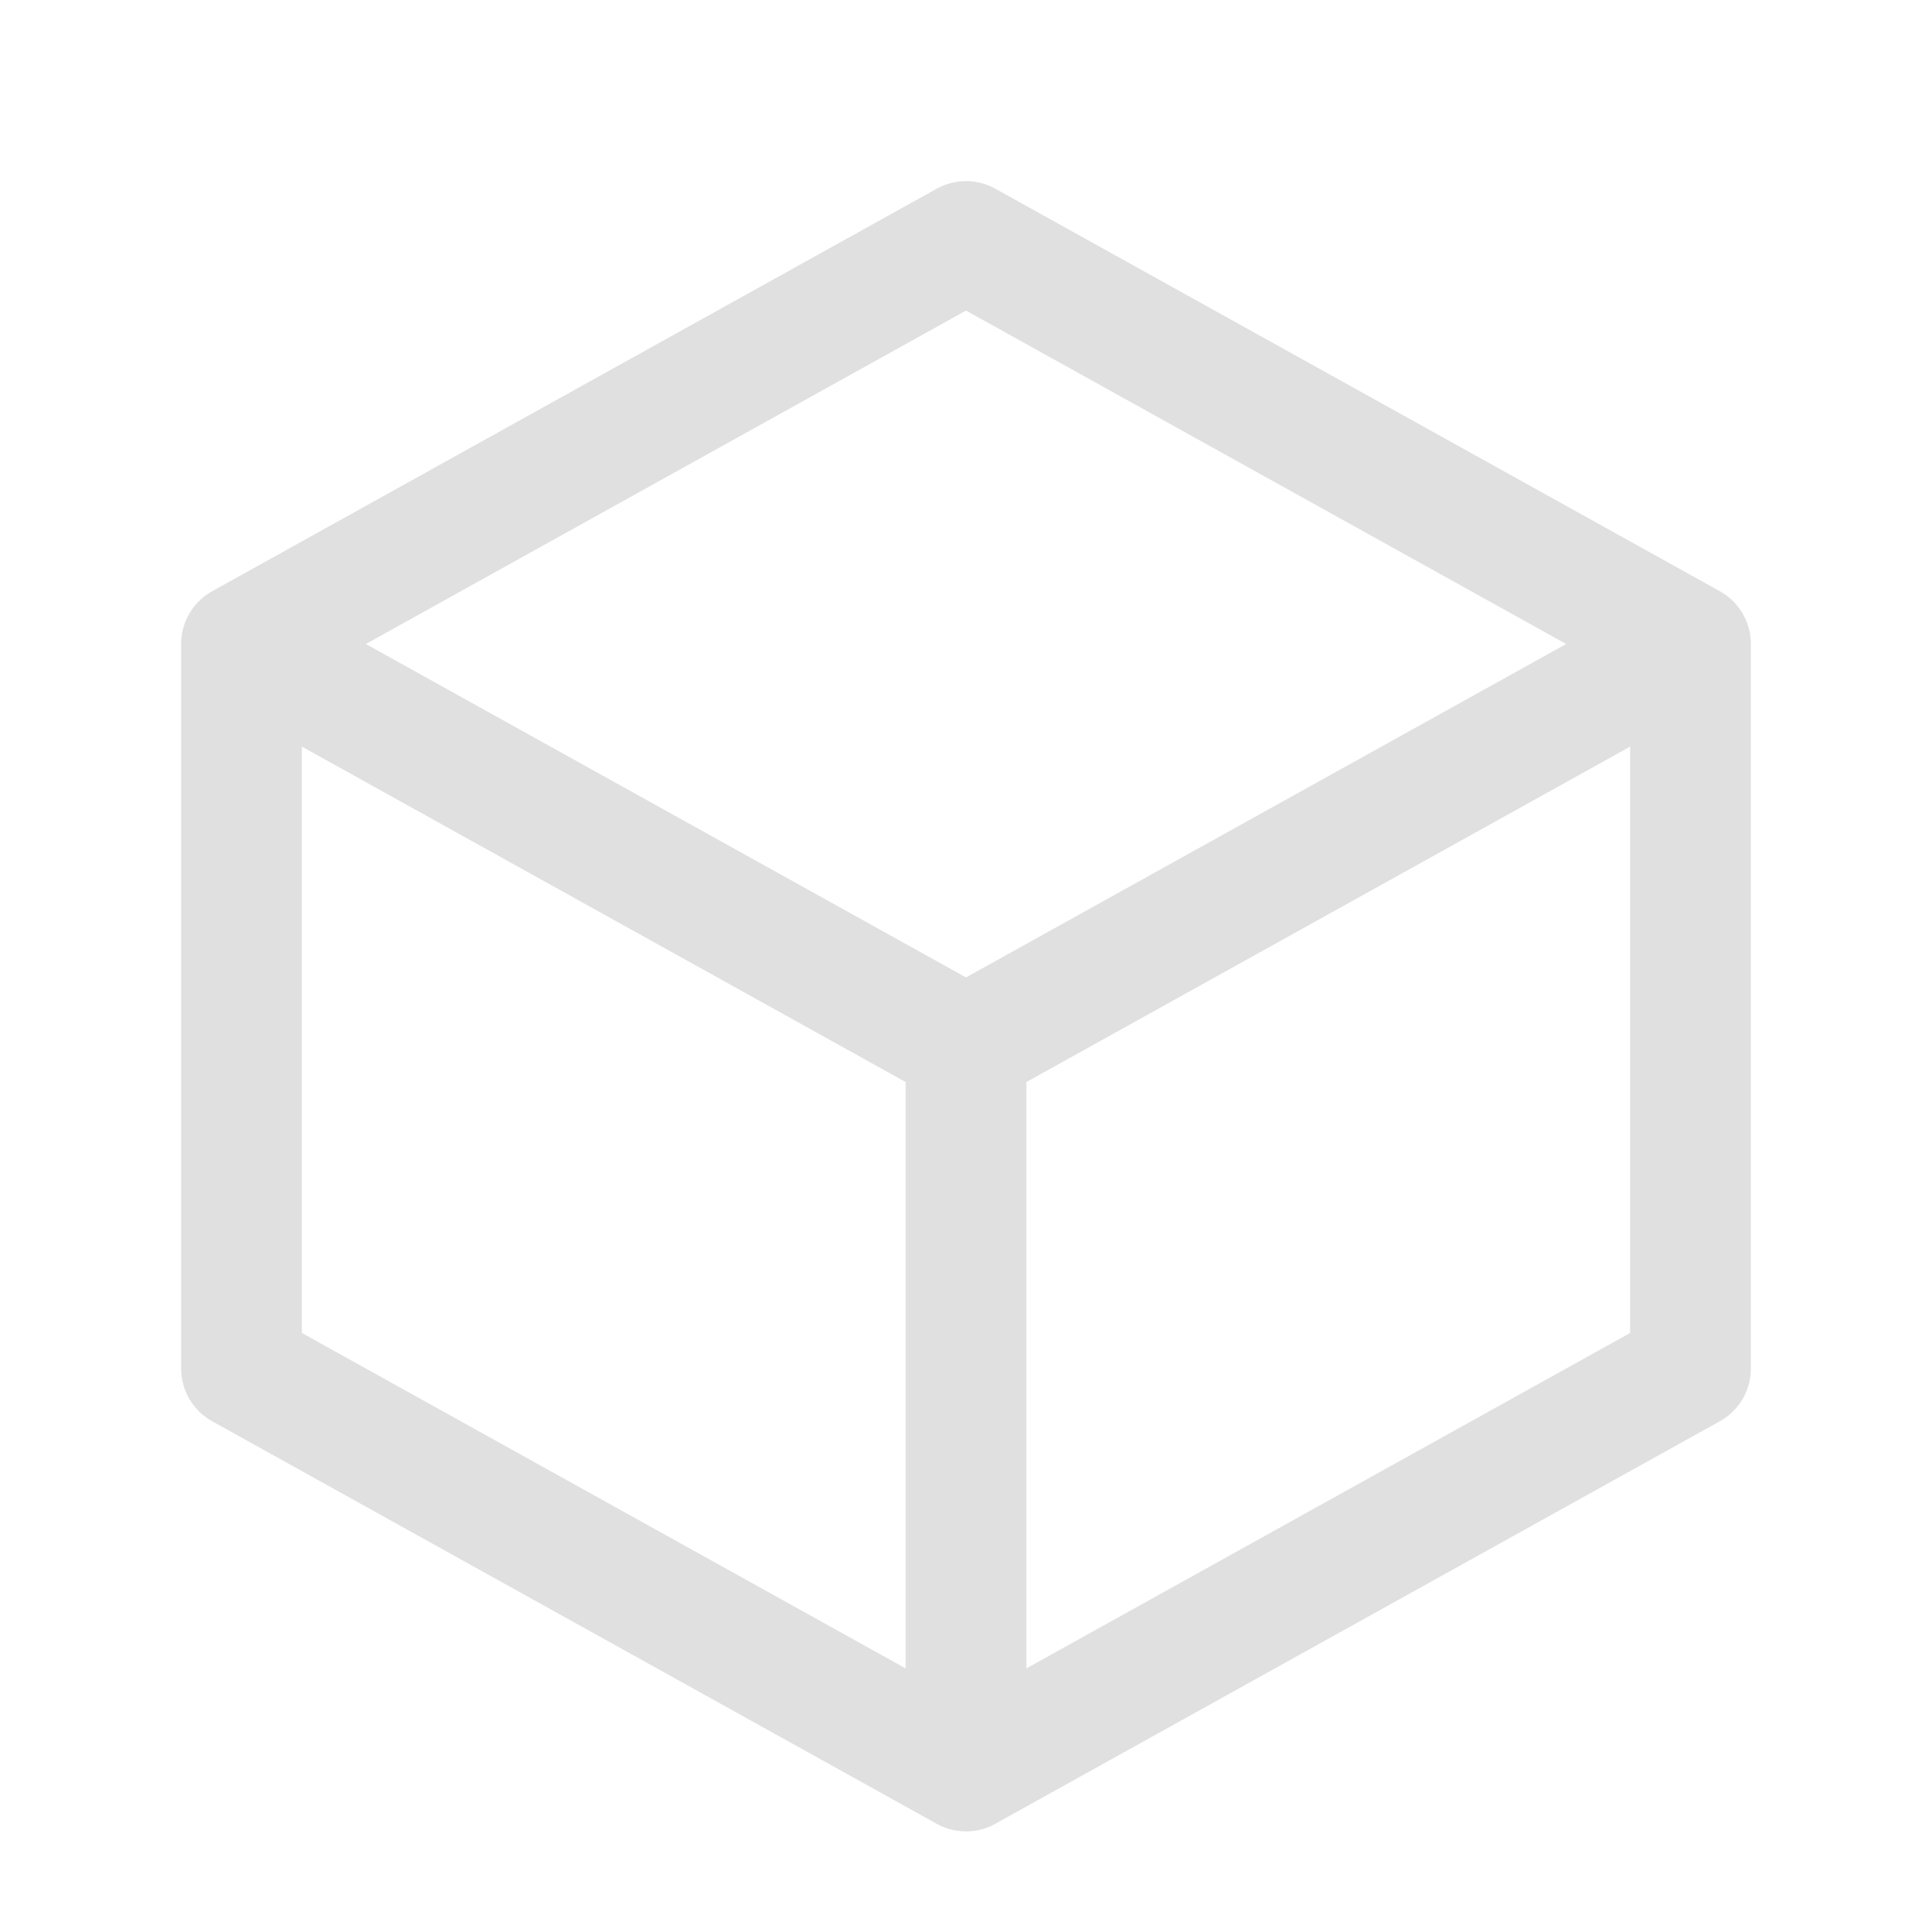
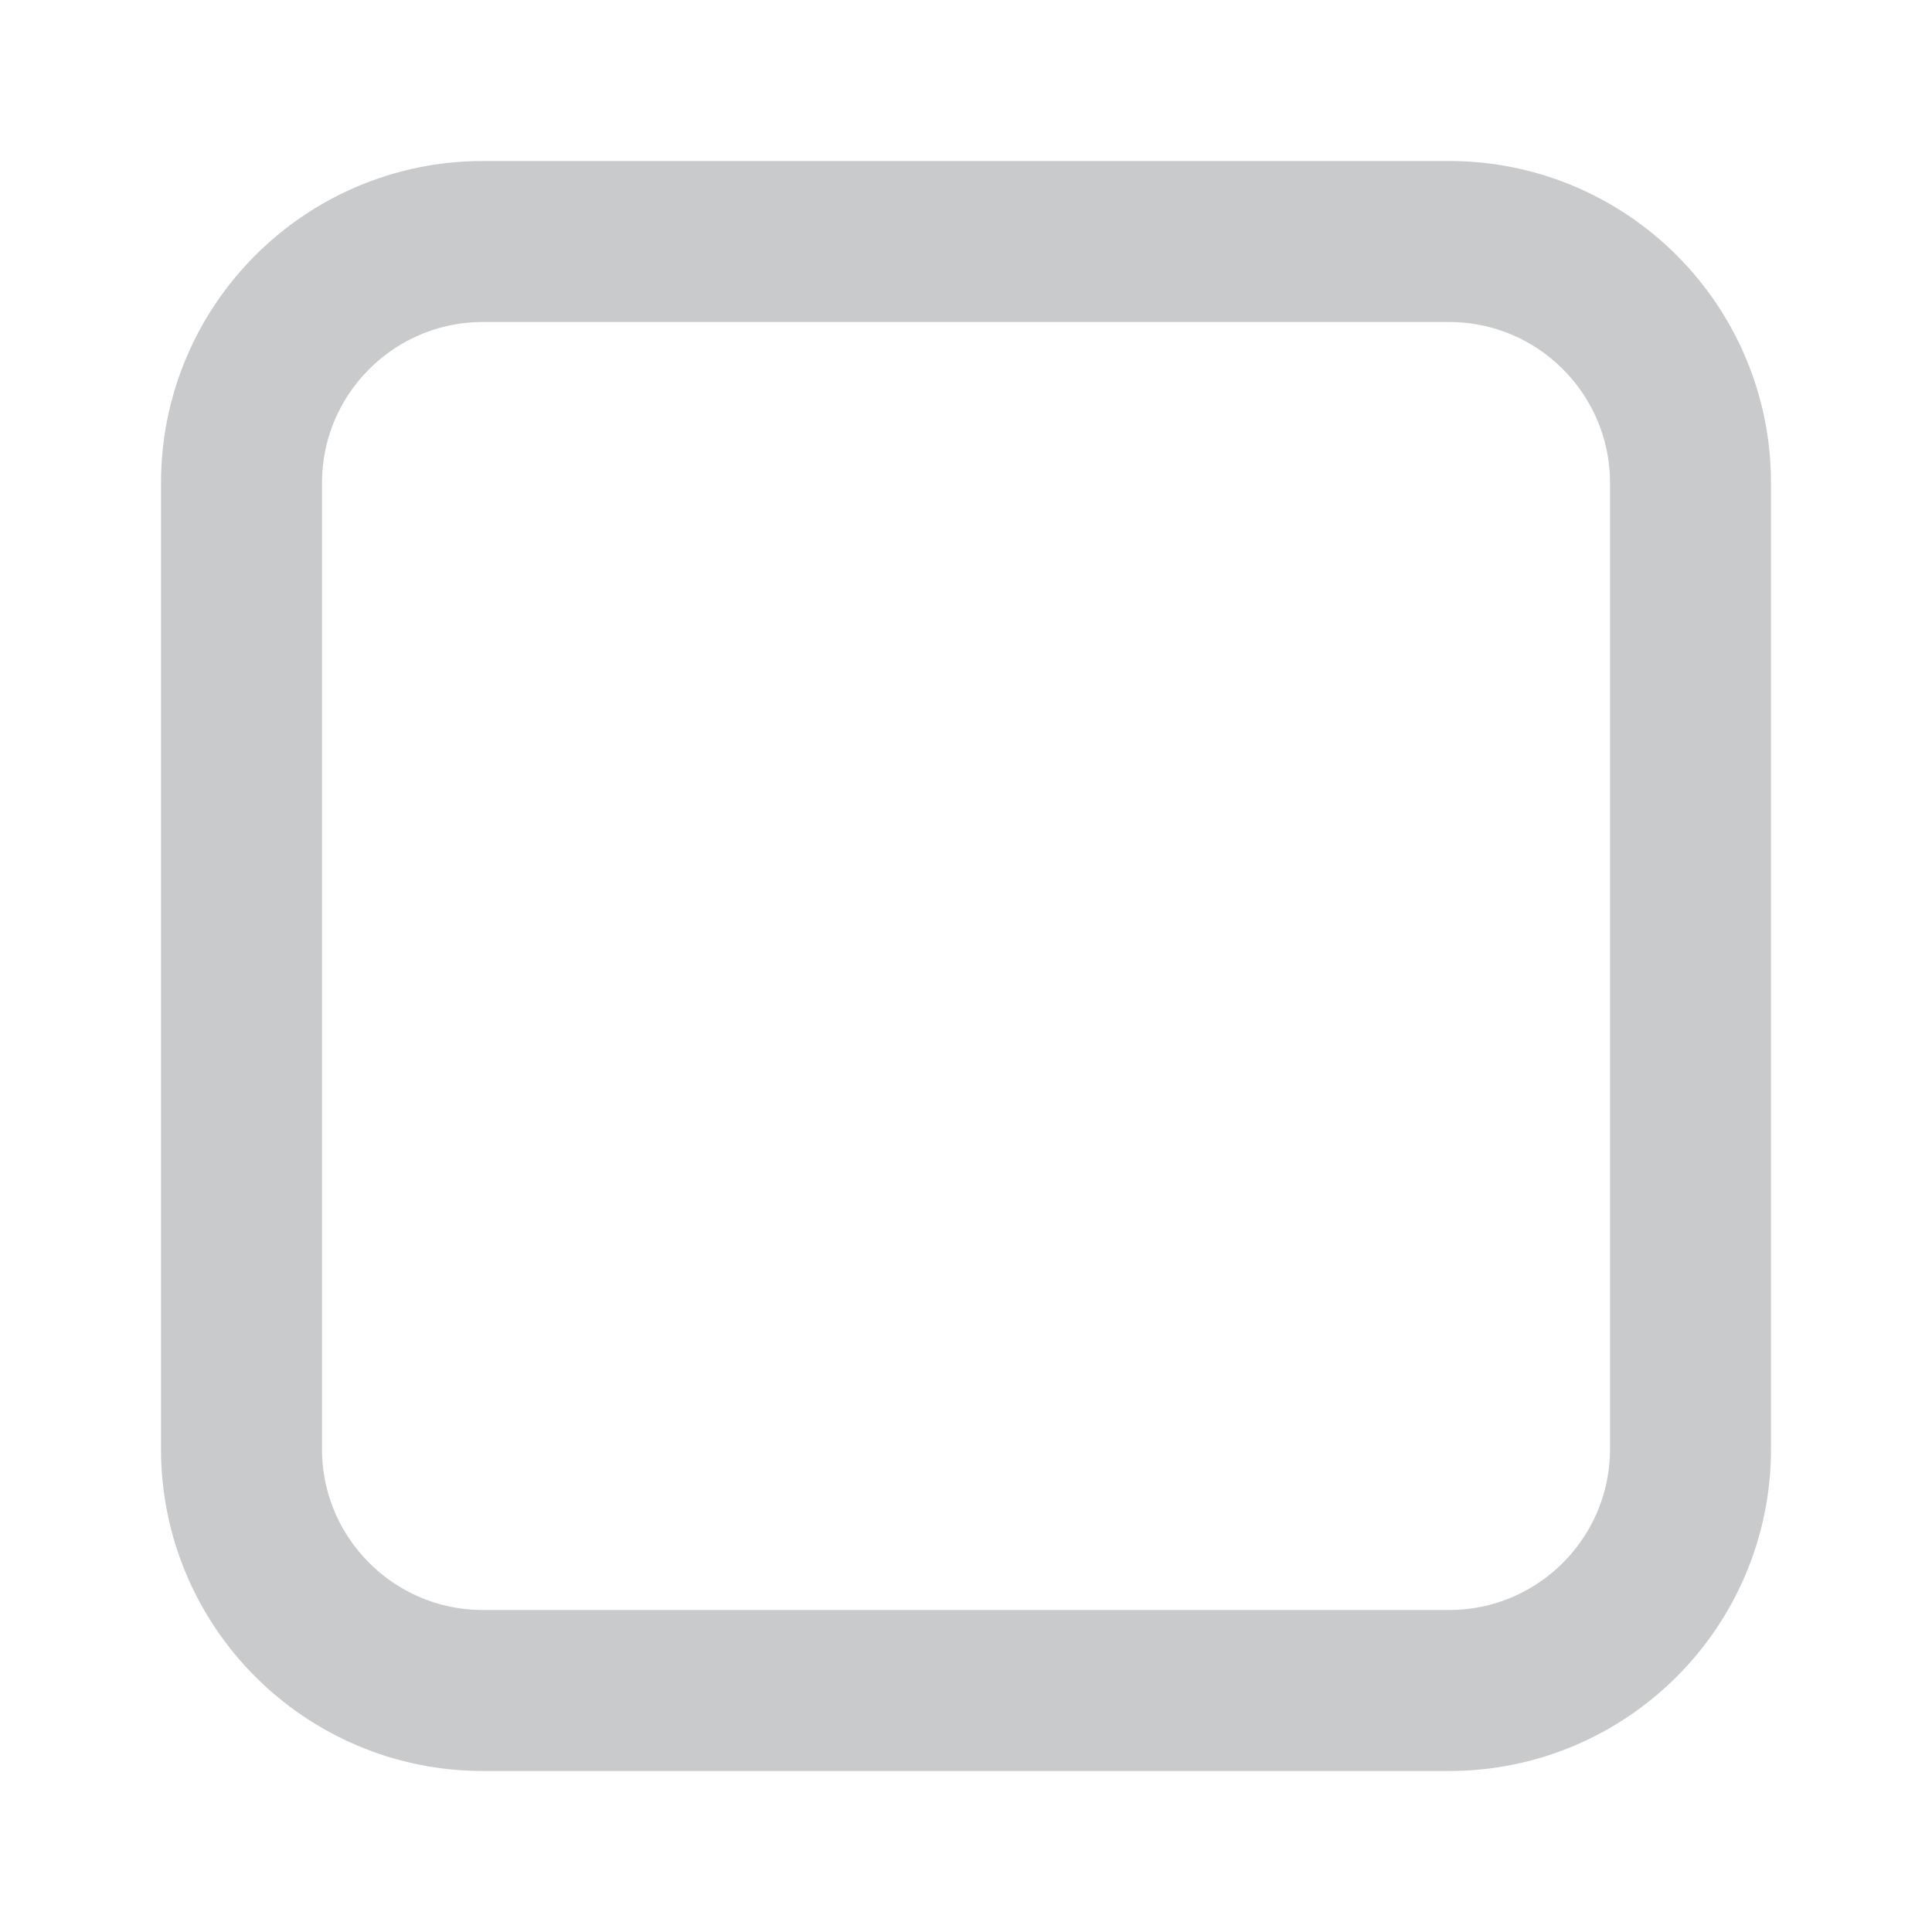
- <svg xmlns="http://www.w3.org/2000/svg" width="24" height="24" viewBox="0 0 24 24">
-   <path d="m12 3 9 5v9l-9 5-9-5V8zm0 10 9-5M12 13 3 8m9 5v9" fill="none" stroke="#e0e0e0" stroke-width="1.5" stroke-linejoin="round" />
+ <svg xmlns="http://www.w3.org/2000/svg" width="24" height="24" viewBox="0 0 24 24" fill="none" stroke="#c8cacc" stroke-width="2" stroke-linecap="round" stroke-linejoin="round">
+   <rect x="3" y="3" width="18" height="18" rx="3" />
</svg>
